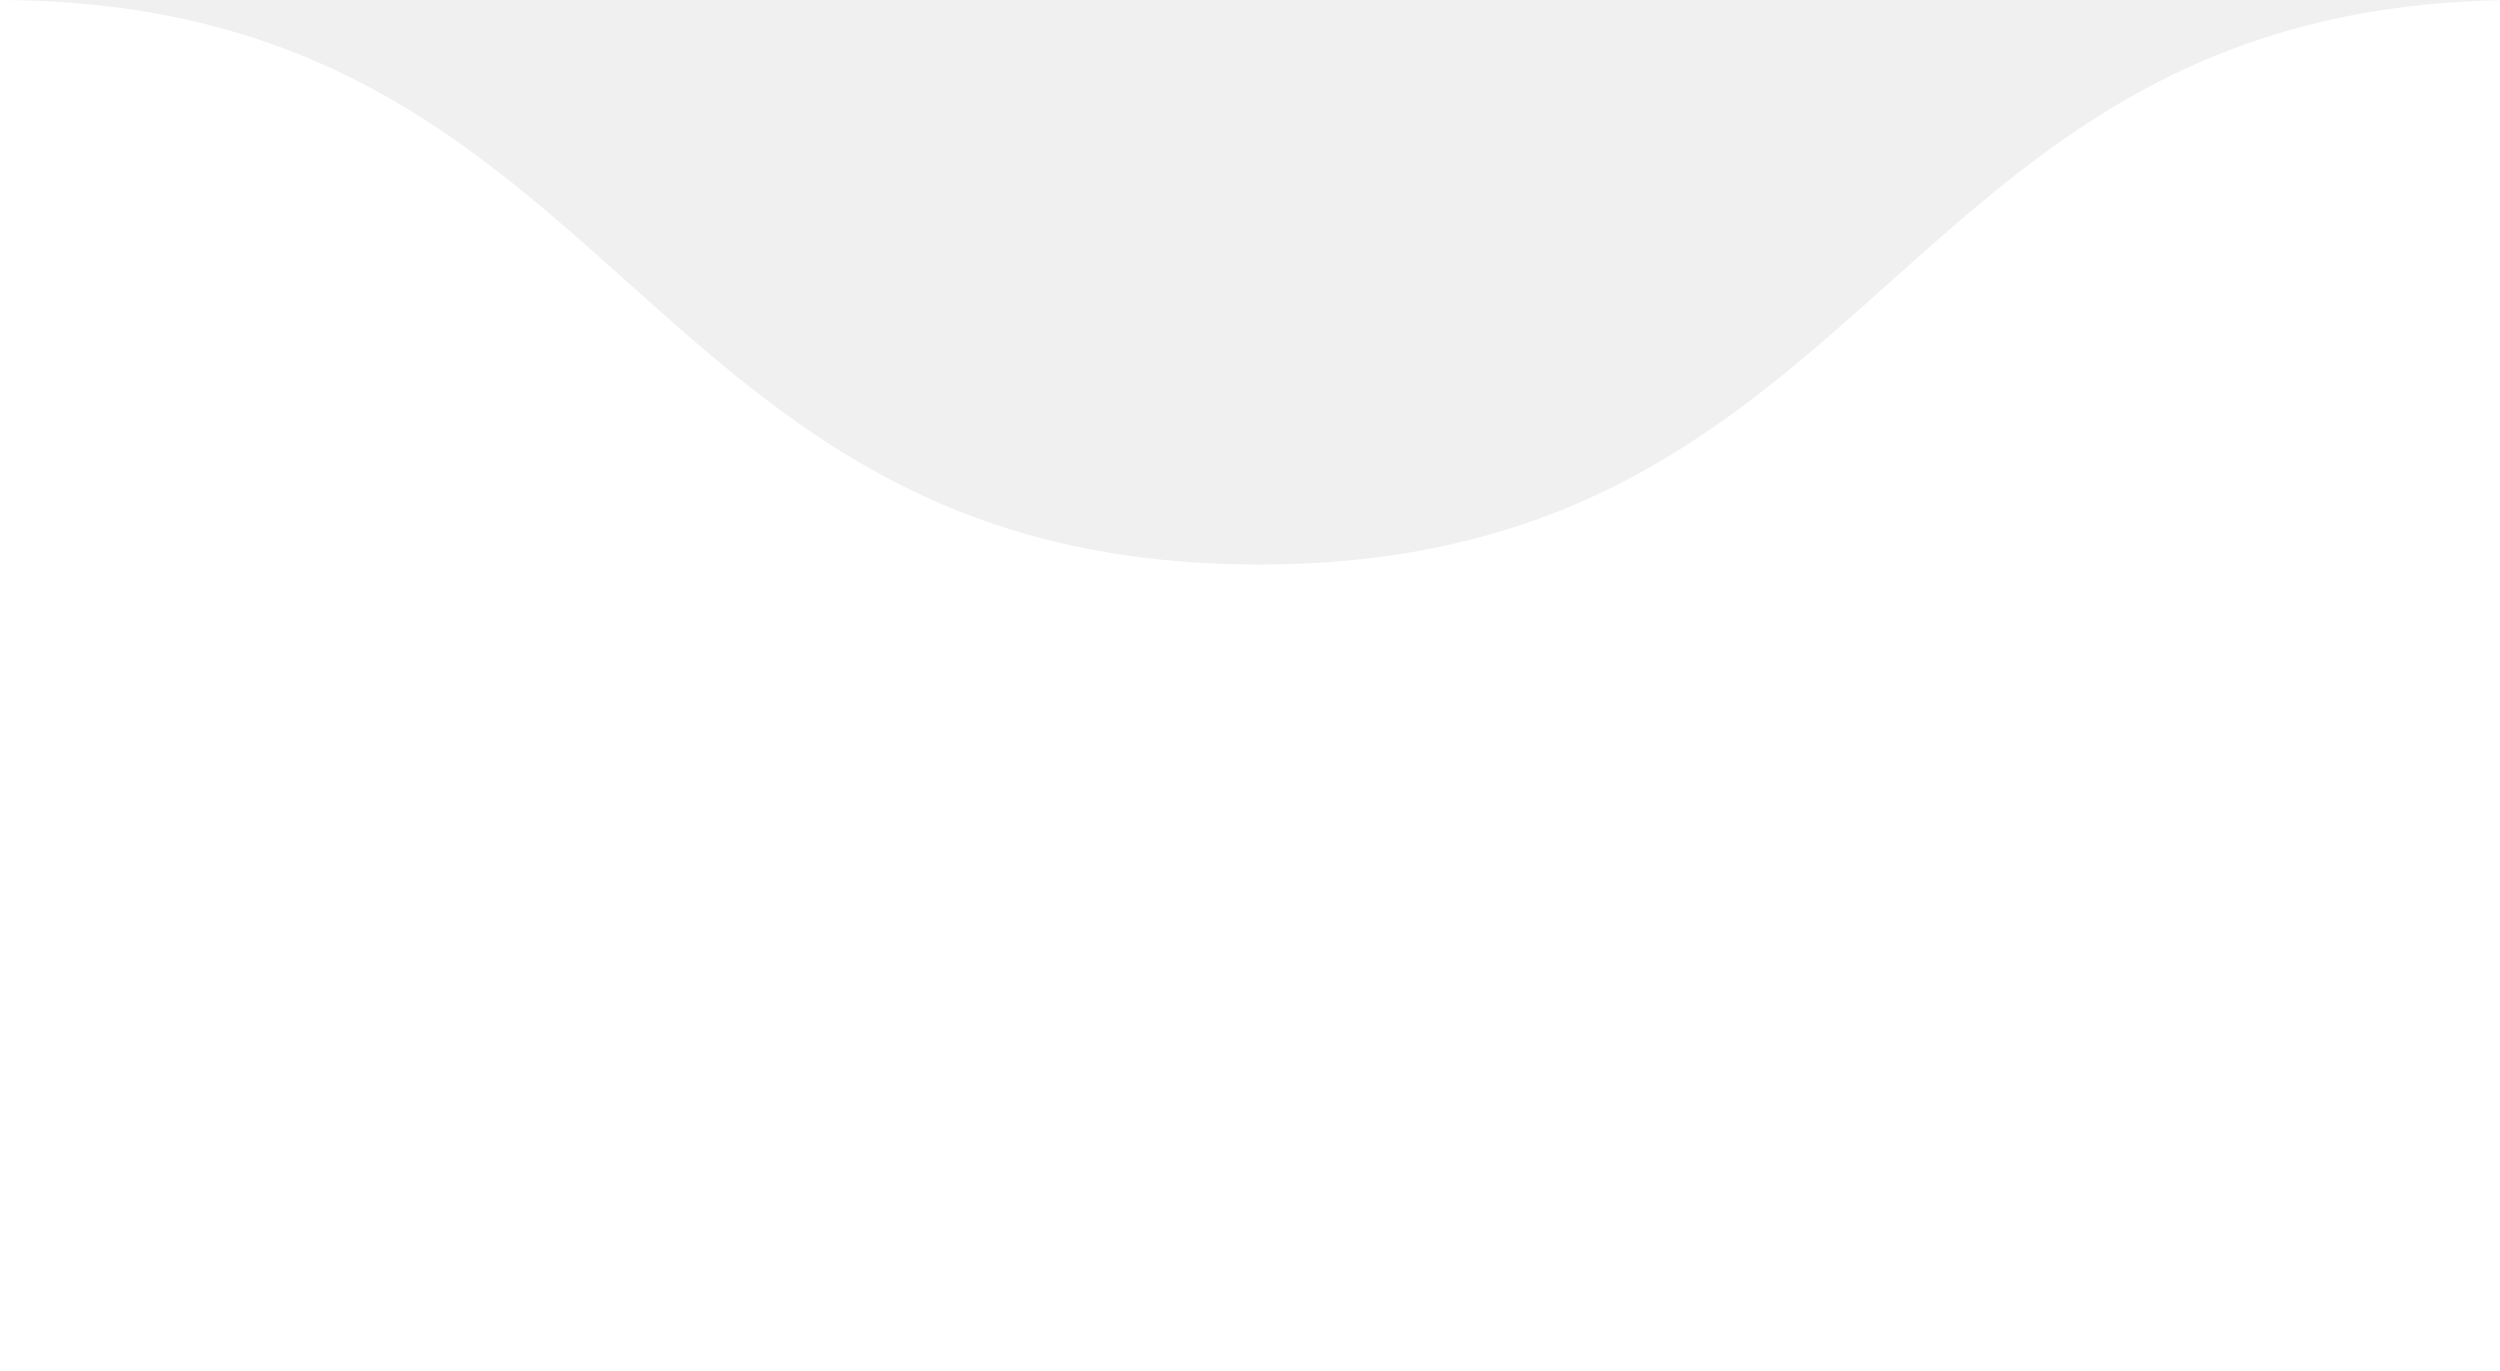
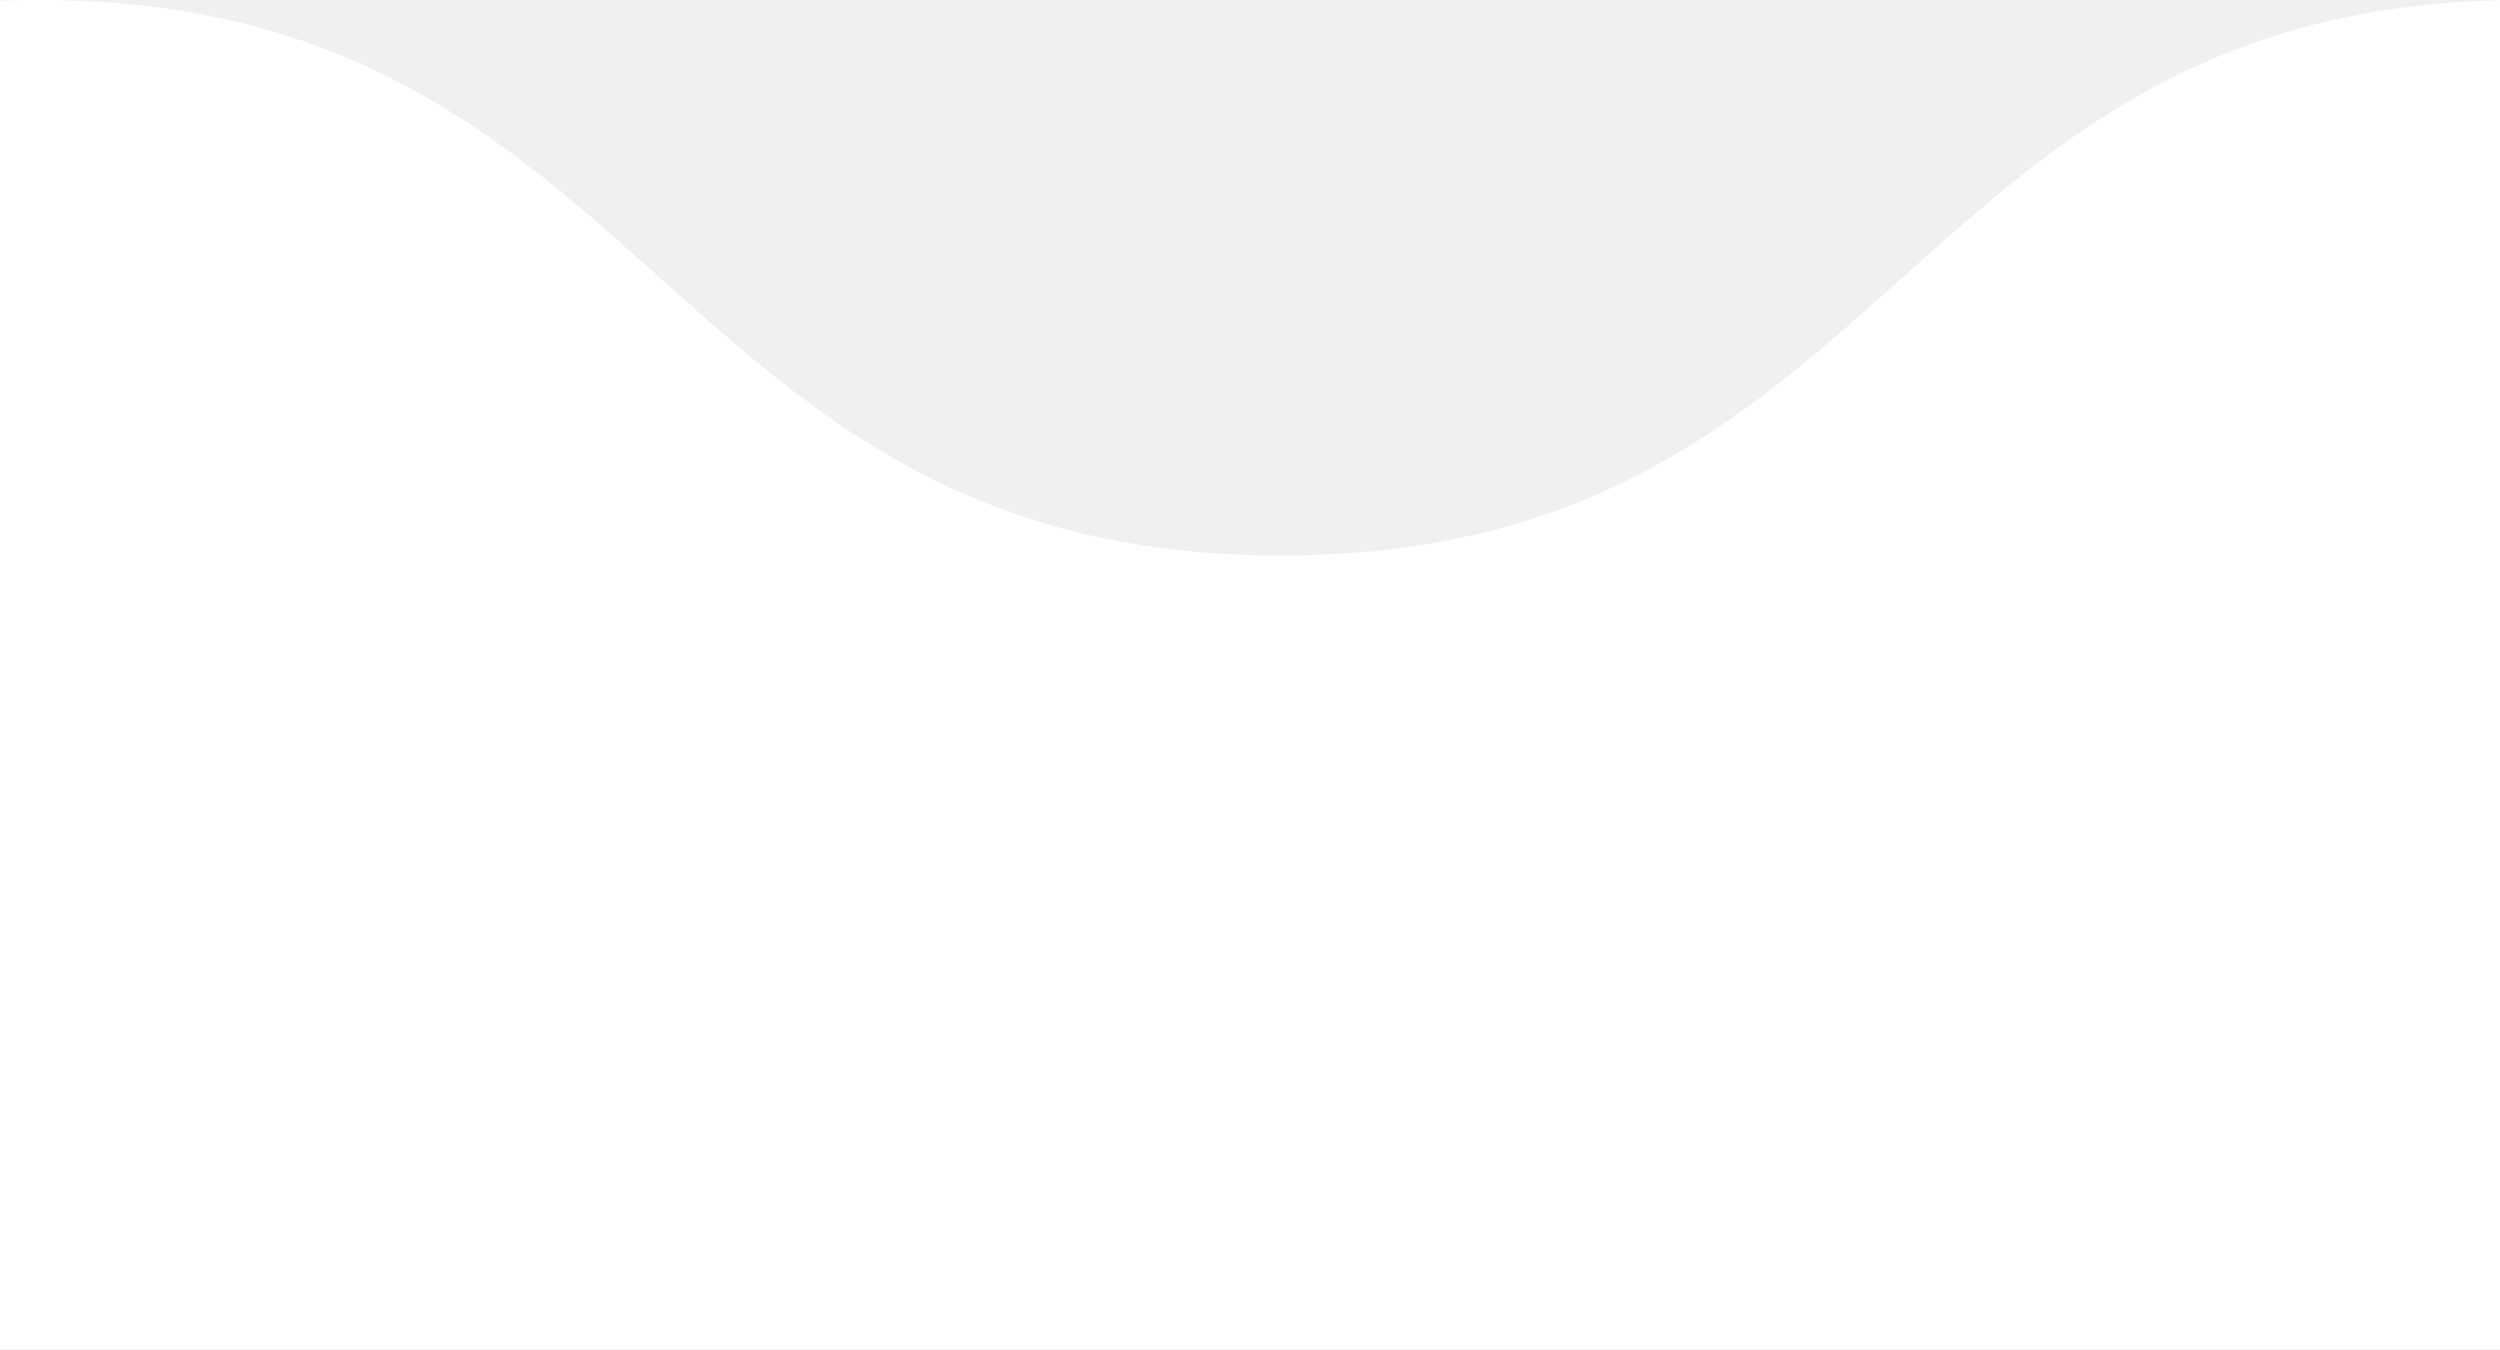
- <svg xmlns="http://www.w3.org/2000/svg" width="62" height="34" viewBox="0 0 62 34" fill="none">
-   <g clip-path="url(#clip0_58735_184)">
-     <path d="M749.804 0C734.152 0 734.152 14 718.609 14C703.065 14 702.957 0 687.413 0C671.87 0 671.761 14 656.217 14C640.565 14 640.565 0 624.913 0C609.261 0 609.261 14 593.717 14C578.065 14 578.065 0 562.522 0C546.87 0 546.87 14 531.326 14C515.783 14 515.348 0 499.804 0C484.152 0 484.152 14 468.609 14C453.065 14 452.848 0 437.304 0C421.652 0 421.652 14 406.109 14C390.456 14 390.456 0 374.804 0C359.152 0 359.152 14 343.609 14C327.956 14 327.957 0 312.413 0C296.87 0 296.652 14 281 14C265.348 14 265.348 0 249.804 0C234.152 0 234.152 14 218.609 14C202.956 14 202.956 0 187.304 0C171.652 0 171.652 14 156.109 14C140.456 14 140.457 0 124.913 0C109.261 0 109.261 14 93.717 14C78.065 14 78.065 0 62.522 0C46.87 0 46.87 14 31.217 14C15.565 14 15.565 0 -0.087 0C-15.739 0 -15.739 14 -31.391 14C-47.044 14 -47.044 0 -62.696 0C-78.348 0 -78.348 14 -94 14C-109.652 14 -109.652 0 -125.304 0C-140.957 0 -140.957 14 -156.609 14C-172.261 14 -172.261 0 -187.913 0C-203.565 0 -203.565 14 -219.109 14C-234.761 14 -234.761 0 -250.413 0C-266.065 0 -266.065 14 -281.717 14C-297.37 14 -297.37 0 -313.022 0C-328.674 0 -328.674 14 -344.326 14C-359.978 14 -359.978 0 -375.63 0C-390.848 0 -390.848 14 -406.5 14C-422.152 14 -422.152 0 -437.696 0C-453.239 0 -453.348 14 -469 14V34H781V14C765.348 14 765.348 0 749.804 0Z" fill="white" />
-   </g>
-   <defs>
-     <clipPath id="clip0_58735_184">
-       <rect width="62" height="34" fill="white" />
-     </clipPath>
-   </defs>
+ <svg xmlns="http://www.w3.org/2000/svg" width="63" height="34" viewBox="0 0 63 34" fill="none">
+   <path d="M1063.8 0C1048.15 0 1048.15 14 1032.61 14C1017.07 14 1016.96 0 1001.41 0C985.87 0 985.761 14 970.217 14C954.565 14 954.565 0 938.913 0C923.261 0 923.261 14 907.717 14C892.065 14 892.065 0 876.522 0C860.87 0 860.87 14 845.326 14C829.783 14 829.348 0 813.804 0C798.152 0 798.152 14 782.609 14C767.065 14 766.848 0 751.304 0C735.652 0 735.652 14 720.109 14C704.456 14 704.456 0 688.804 0C673.152 0 673.152 14 657.609 14C641.956 14 641.957 0 626.413 0C610.87 0 610.652 14 595 14C579.348 14 579.348 0 563.804 0C548.152 0 548.152 14 532.609 14C516.956 14 516.956 0 501.304 0C485.652 0 485.652 14 470.109 14C454.456 14 454.457 0 438.913 0C423.261 0 423.261 14 407.717 14C392.065 14 392.065 0 376.522 0C360.87 0 360.87 14 345.217 14C329.565 14 329.565 0 313.913 0C298.261 0 298.261 14 282.609 14C266.957 14 266.957 0 251.304 0C235.652 0 235.652 14 220 14C204.348 14 204.348 0 188.696 0C173.043 0 173.043 14 157.391 14C141.739 14 141.739 0 126.087 0C110.435 0 110.435 14 94.891 14C79.239 14 79.239 0 63.587 0C47.935 0 47.935 14 32.283 14C16.63 14 16.63 0 0.978 0C-14.674 0 -14.674 14 -30.326 14C-45.978 14 -45.978 0 -61.63 0C-76.848 0 -76.848 14 -92.5 14C-108.152 14 -108.152 0 -123.696 0C-139.239 0 -139.348 14 -155 14V34H1095V14C1079.35 14 1079.35 0 1063.8 0Z" fill="white" />
</svg>
